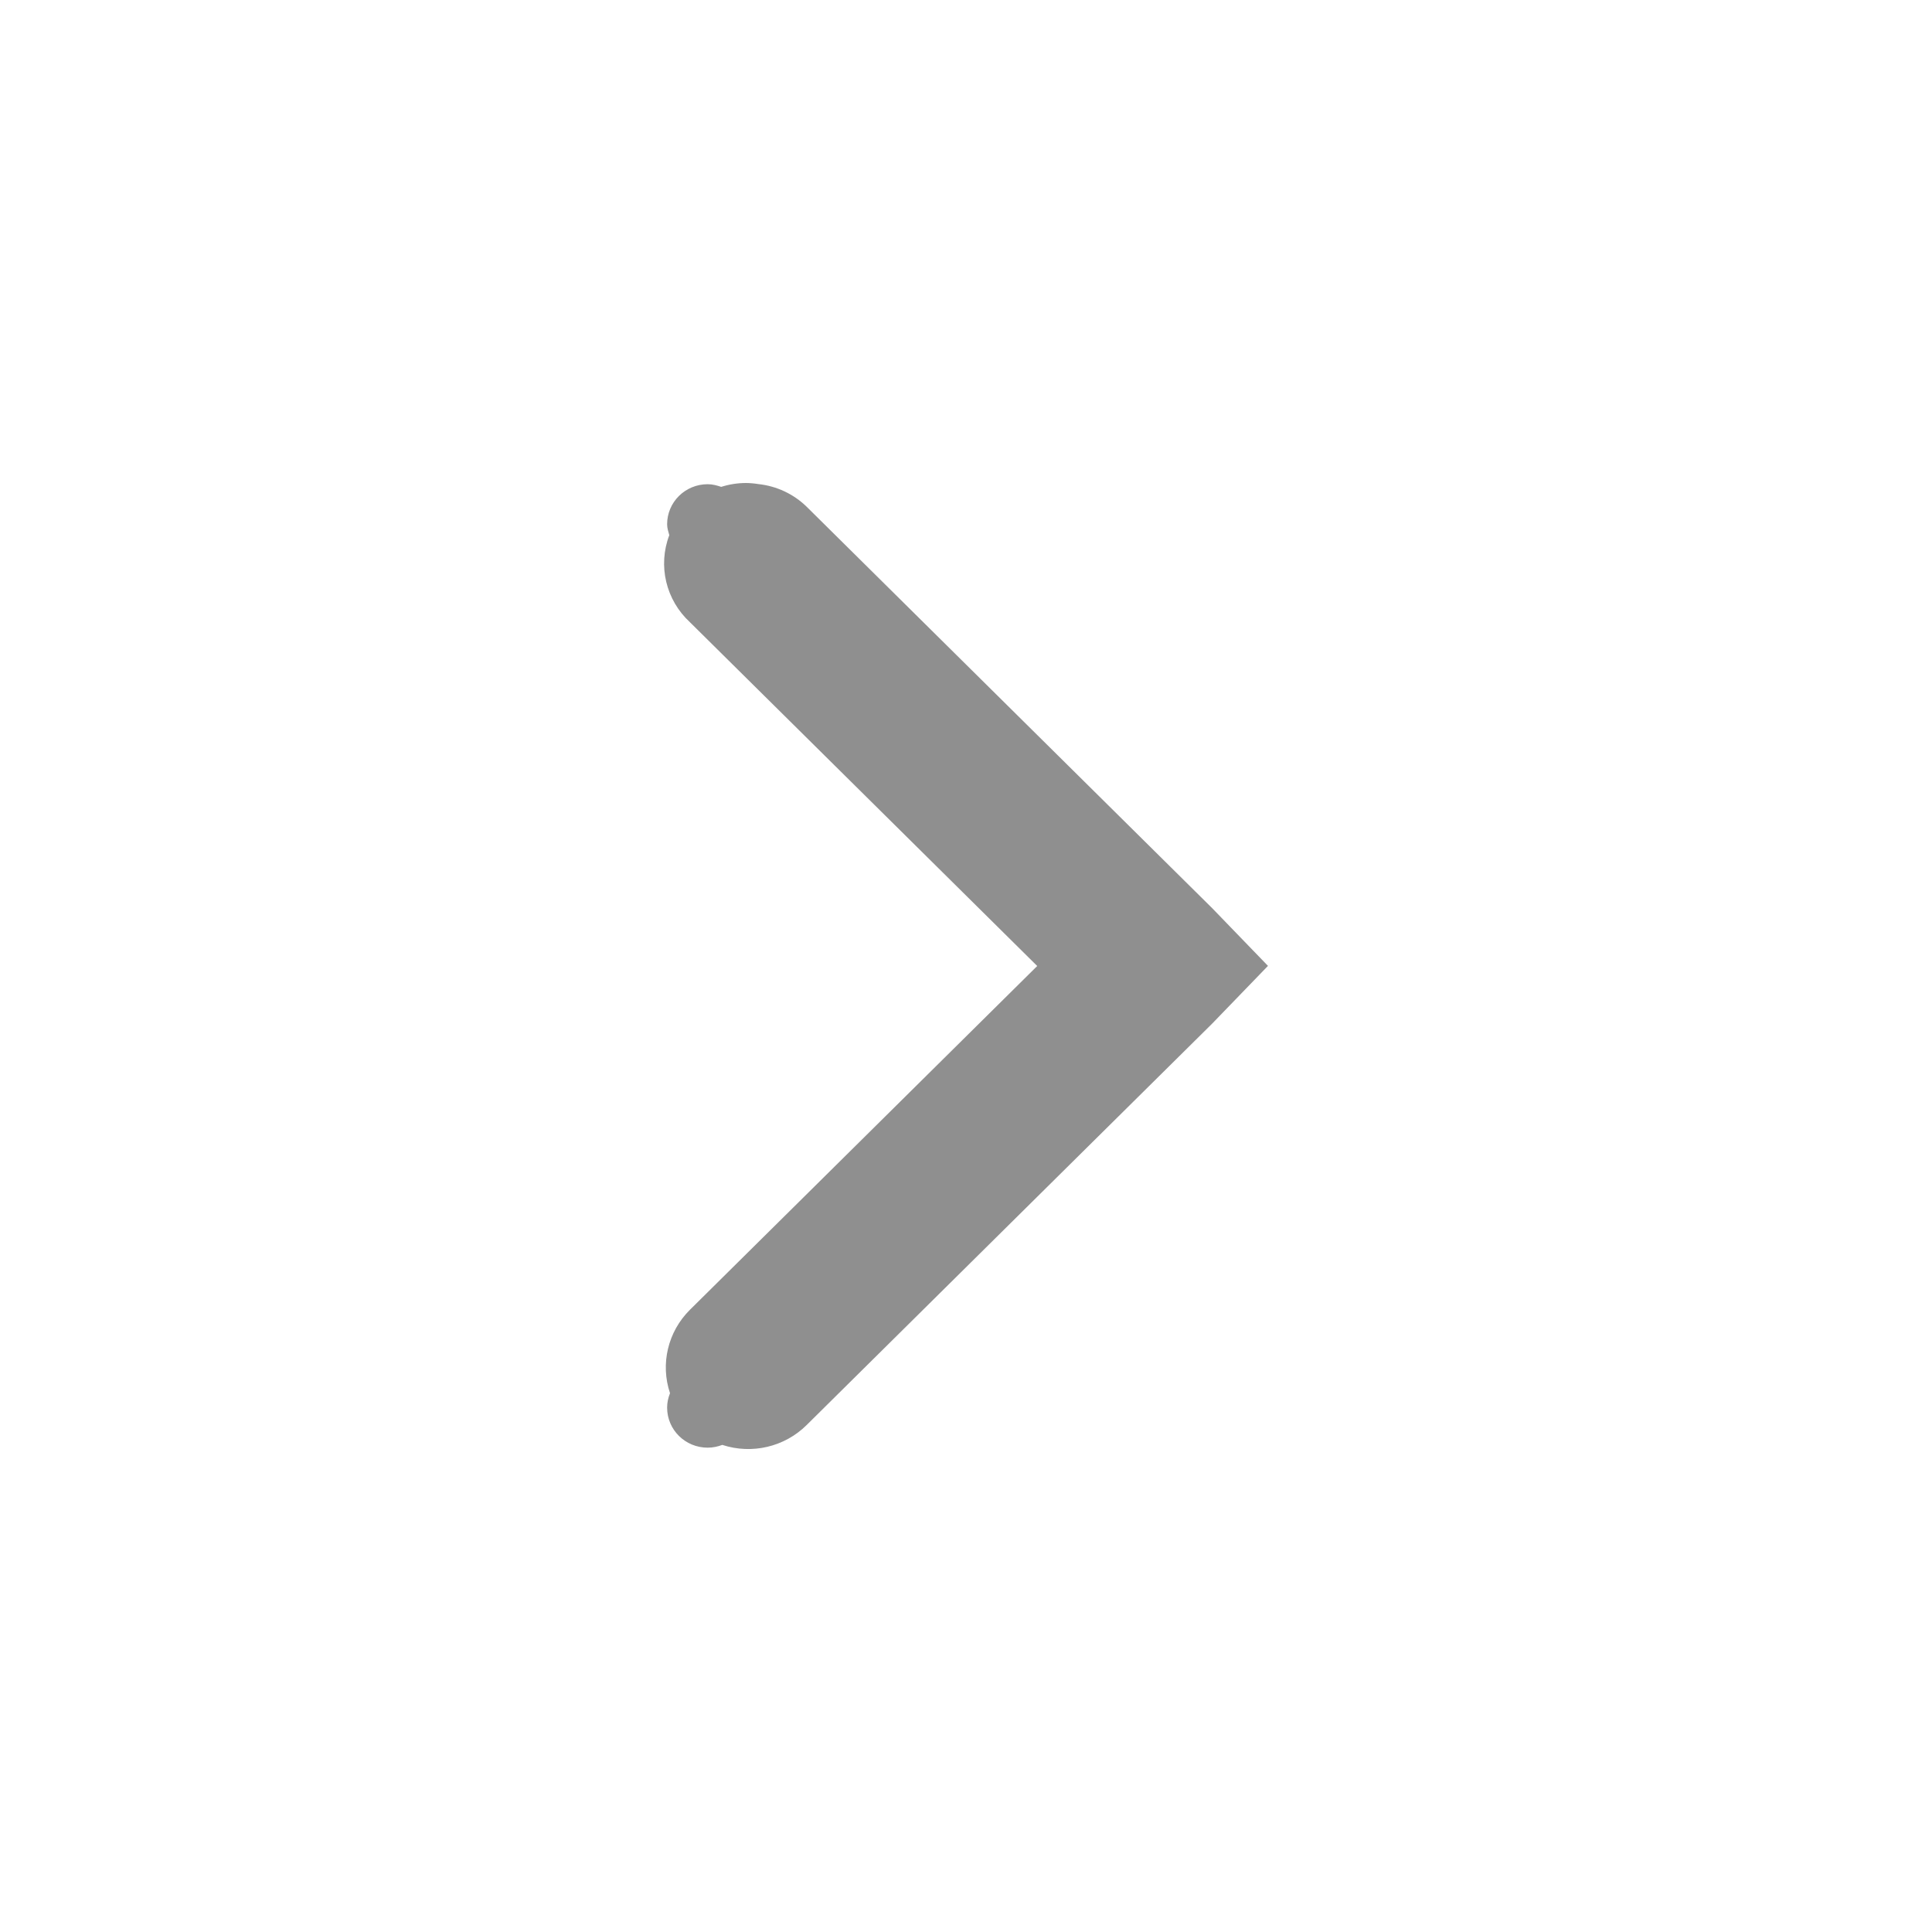
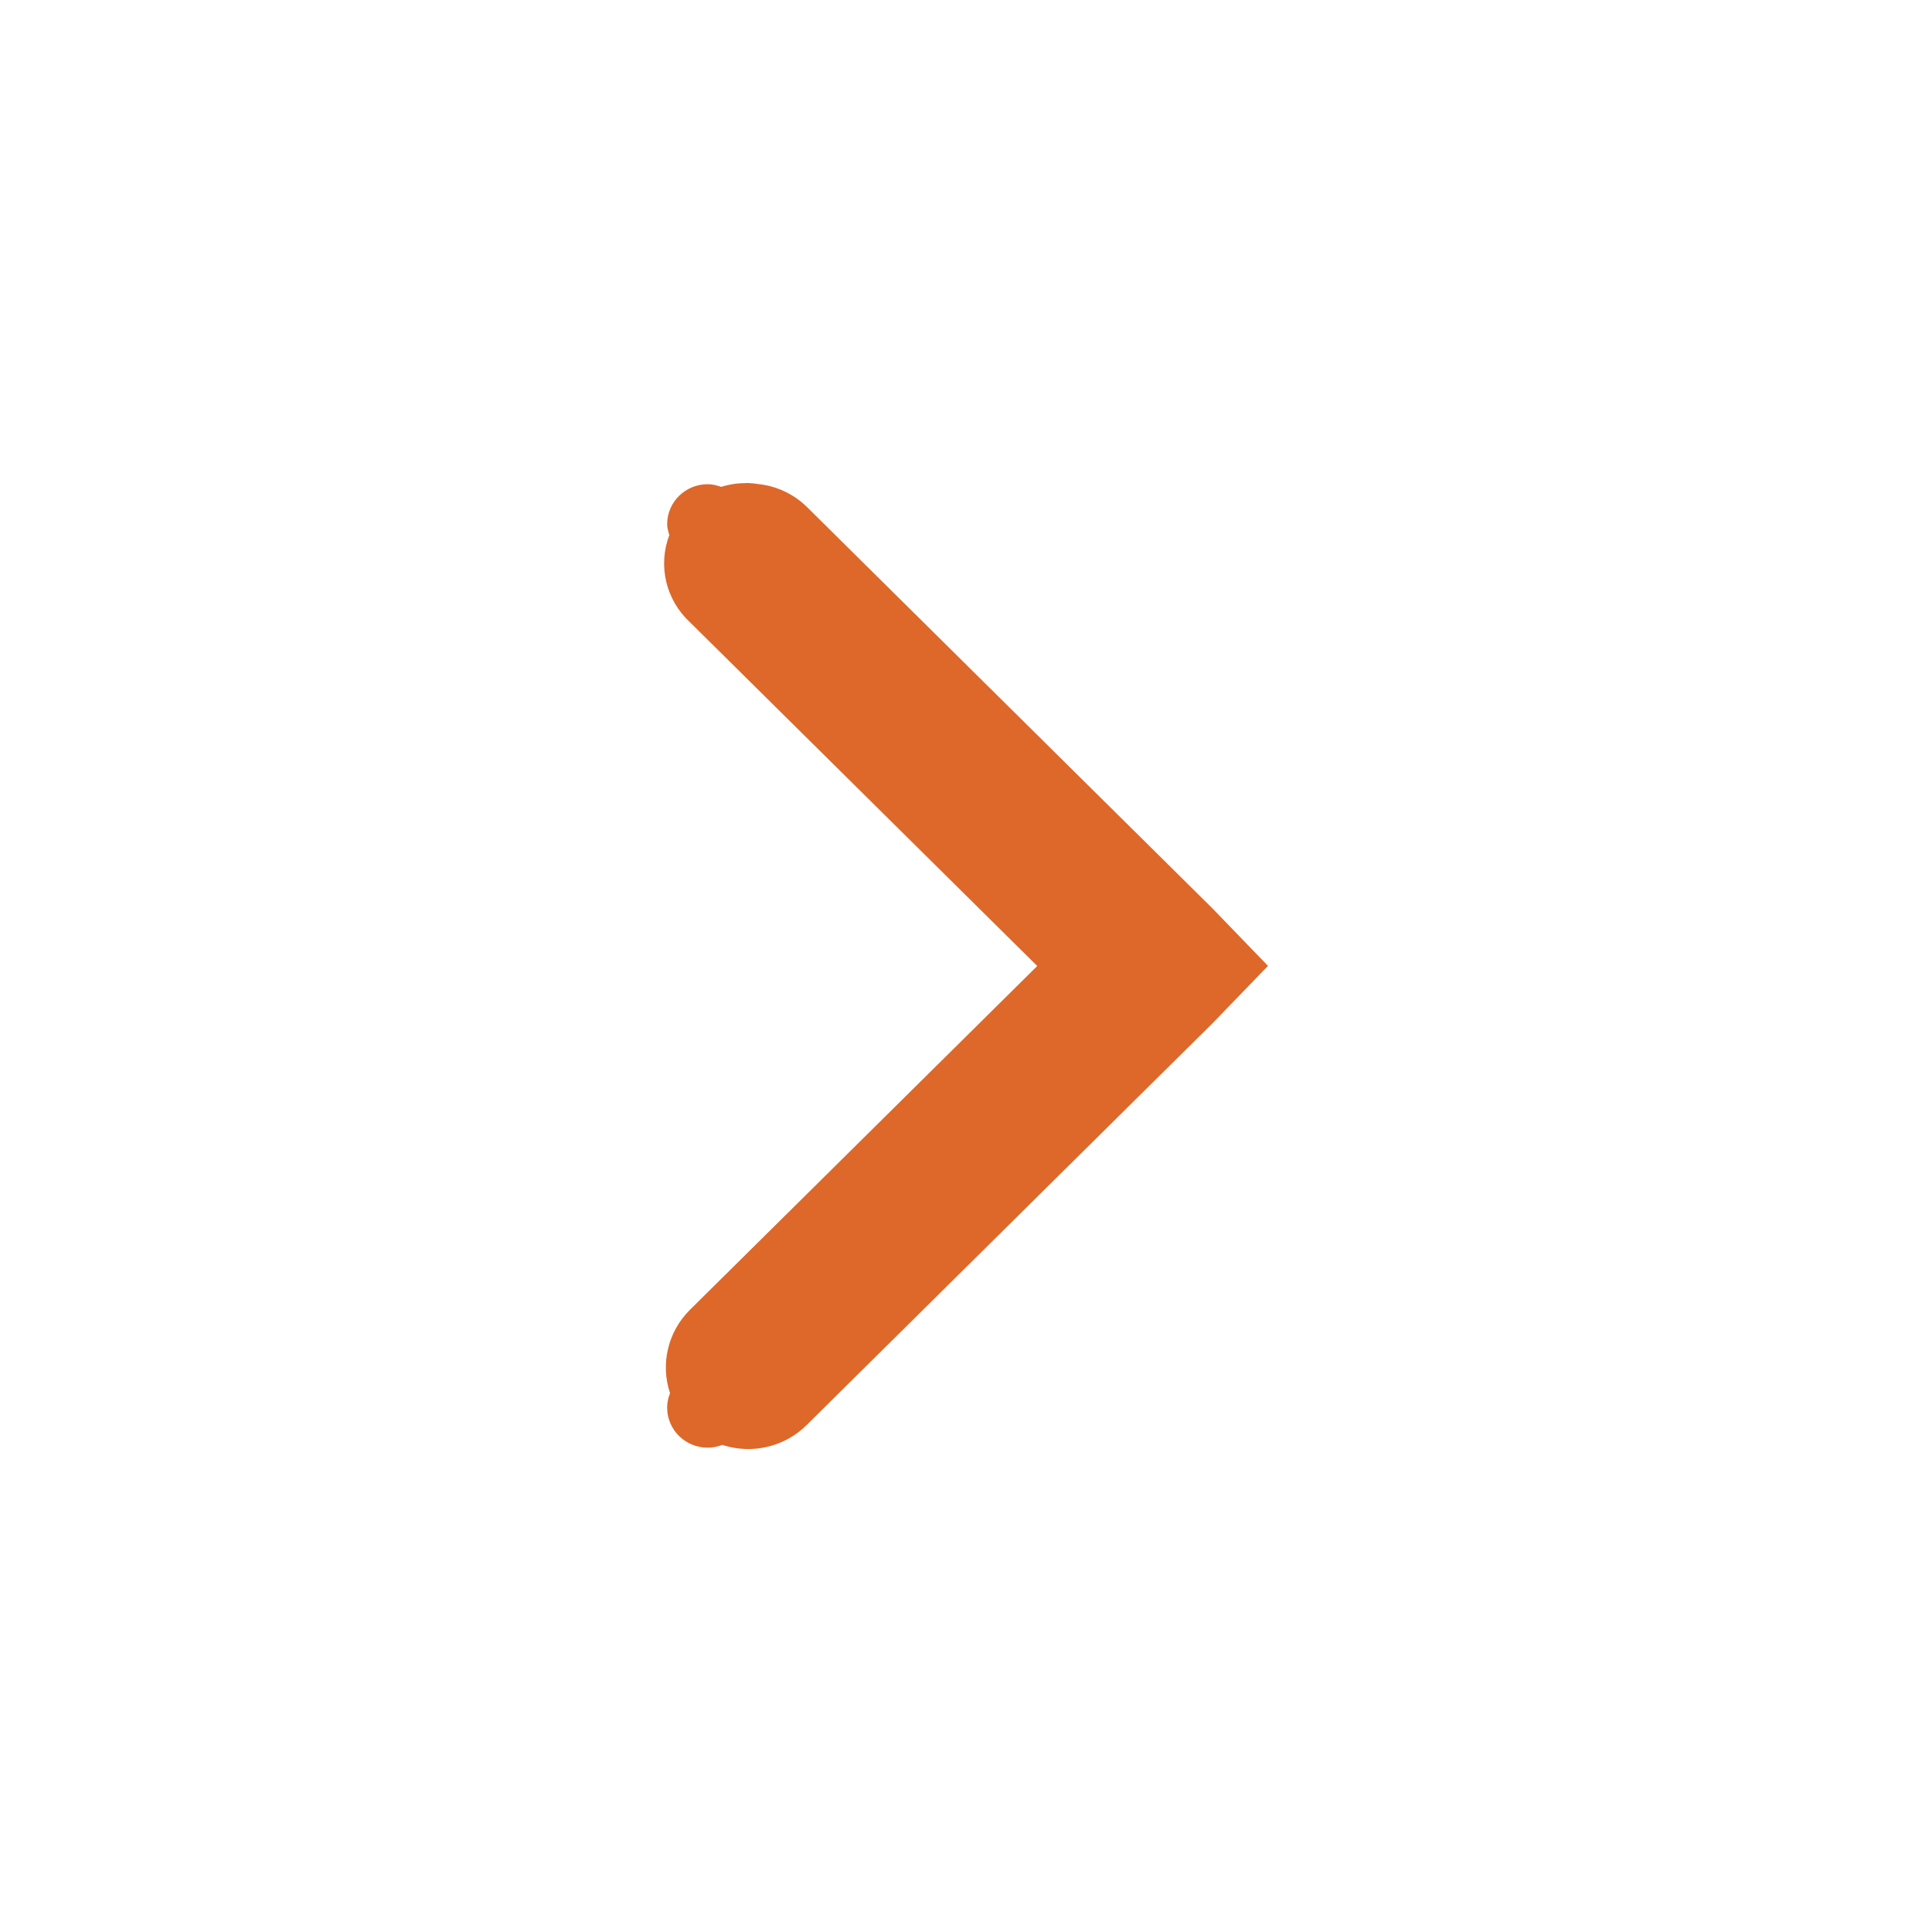
- <svg xmlns="http://www.w3.org/2000/svg" height="16" id="svg7384" version="1.1" width="16">
-   <defs id="defs7386" />
-   <g id="layer9" style="display:inline" transform="translate(-100.0002,-747)" />
-   <g id="layer10" transform="translate(-100.0002,-747)" />
-   <g id="layer11" transform="translate(-100.0002,-747)" />
-   <g id="layer13" transform="translate(-100.0002,-747)" />
-   <g id="layer14" transform="translate(-100.0002,-747)" />
-   <g id="layer15" style="display:inline" transform="translate(-100.0002,-747)" />
-   <g id="g71291" style="display:inline" transform="translate(-100.0002,-747)" />
-   <g id="g4953" style="display:inline" transform="translate(-100.0002,-747)" />
-   <g id="layer12" style="display:inline" transform="translate(-100.0002,-747)">
-     <path style="color:#000000;font-style:normal;font-variant:normal;font-weight:normal;font-stretch:normal;font-size:medium;line-height:normal;font-family:Sans;-inkscape-font-specification:Sans;text-indent:0;text-align:start;text-decoration:none;text-decoration-line:none;letter-spacing:normal;word-spacing:normal;text-transform:none;direction:ltr;block-progression:tb;writing-mode:lr-tb;baseline-shift:baseline;text-anchor:start;display:inline;overflow:visible;visibility:visible;fill:#8f8f8f;fill-opacity:1;stroke:none;stroke-width:2;marker:none;enable-background:accumulate" d="m 106.177,751 a 0.672,0.665 0 0 1 0.104,0.009 0.672,0.665 0 0 1 0.399,0.187 l 3.359,3.325 0.462,0.478 -0.462,0.478 -3.359,3.325 a 0.683,0.676 0 0 1 -0.698,0.164 c -0.037,0.014 -0.078,0.023 -0.121,0.023 -0.186,0 -0.336,-0.148 -0.336,-0.332 0,-0.042 0.009,-0.082 0.024,-0.119 a 0.683,0.676 0 0 1 0.165,-0.691 l 2.876,-2.847 -2.876,-2.847 a 0.672,0.665 0 0 1 -0.171,-0.721 c -0.008,-0.029 -0.018,-0.058 -0.018,-0.09 0,-0.184 0.15,-0.332 0.336,-0.332 0.04,0 0.076,0.01 0.112,0.022 A 0.672,0.665 0 0 1 106.177,751 Z" id="path6040" />
-   </g>
+ <svg xmlns="http://www.w3.org/2000/svg" version="1.1" viewBox="0 0 16 16">
+   <path d="m6.177 4a0.672 0.665 0 0 1 0.104 9e-3 0.672 0.665 0 0 1 0.399 0.187l3.359 3.325 0.462 0.478-0.462 0.478-3.359 3.325a0.683 0.676 0 0 1-0.698 0.164c-0.037 0.014-0.078 0.023-0.121 0.023-0.186 0-0.336-0.148-0.336-0.332 0-0.042 9e-3 -0.082 0.024-0.119a0.683 0.676 0 0 1 0.165-0.691l2.876-2.847-2.876-2.847a0.672 0.665 0 0 1-0.171-0.721c-8e-3 -0.029-0.018-0.058-0.018-0.09 0-0.184 0.15-0.332 0.336-0.332 0.04 0 0.076 0.01 0.112 0.022a0.672 0.665 0 0 1 0.205-0.031z" fill="#DD682A" />
</svg>
